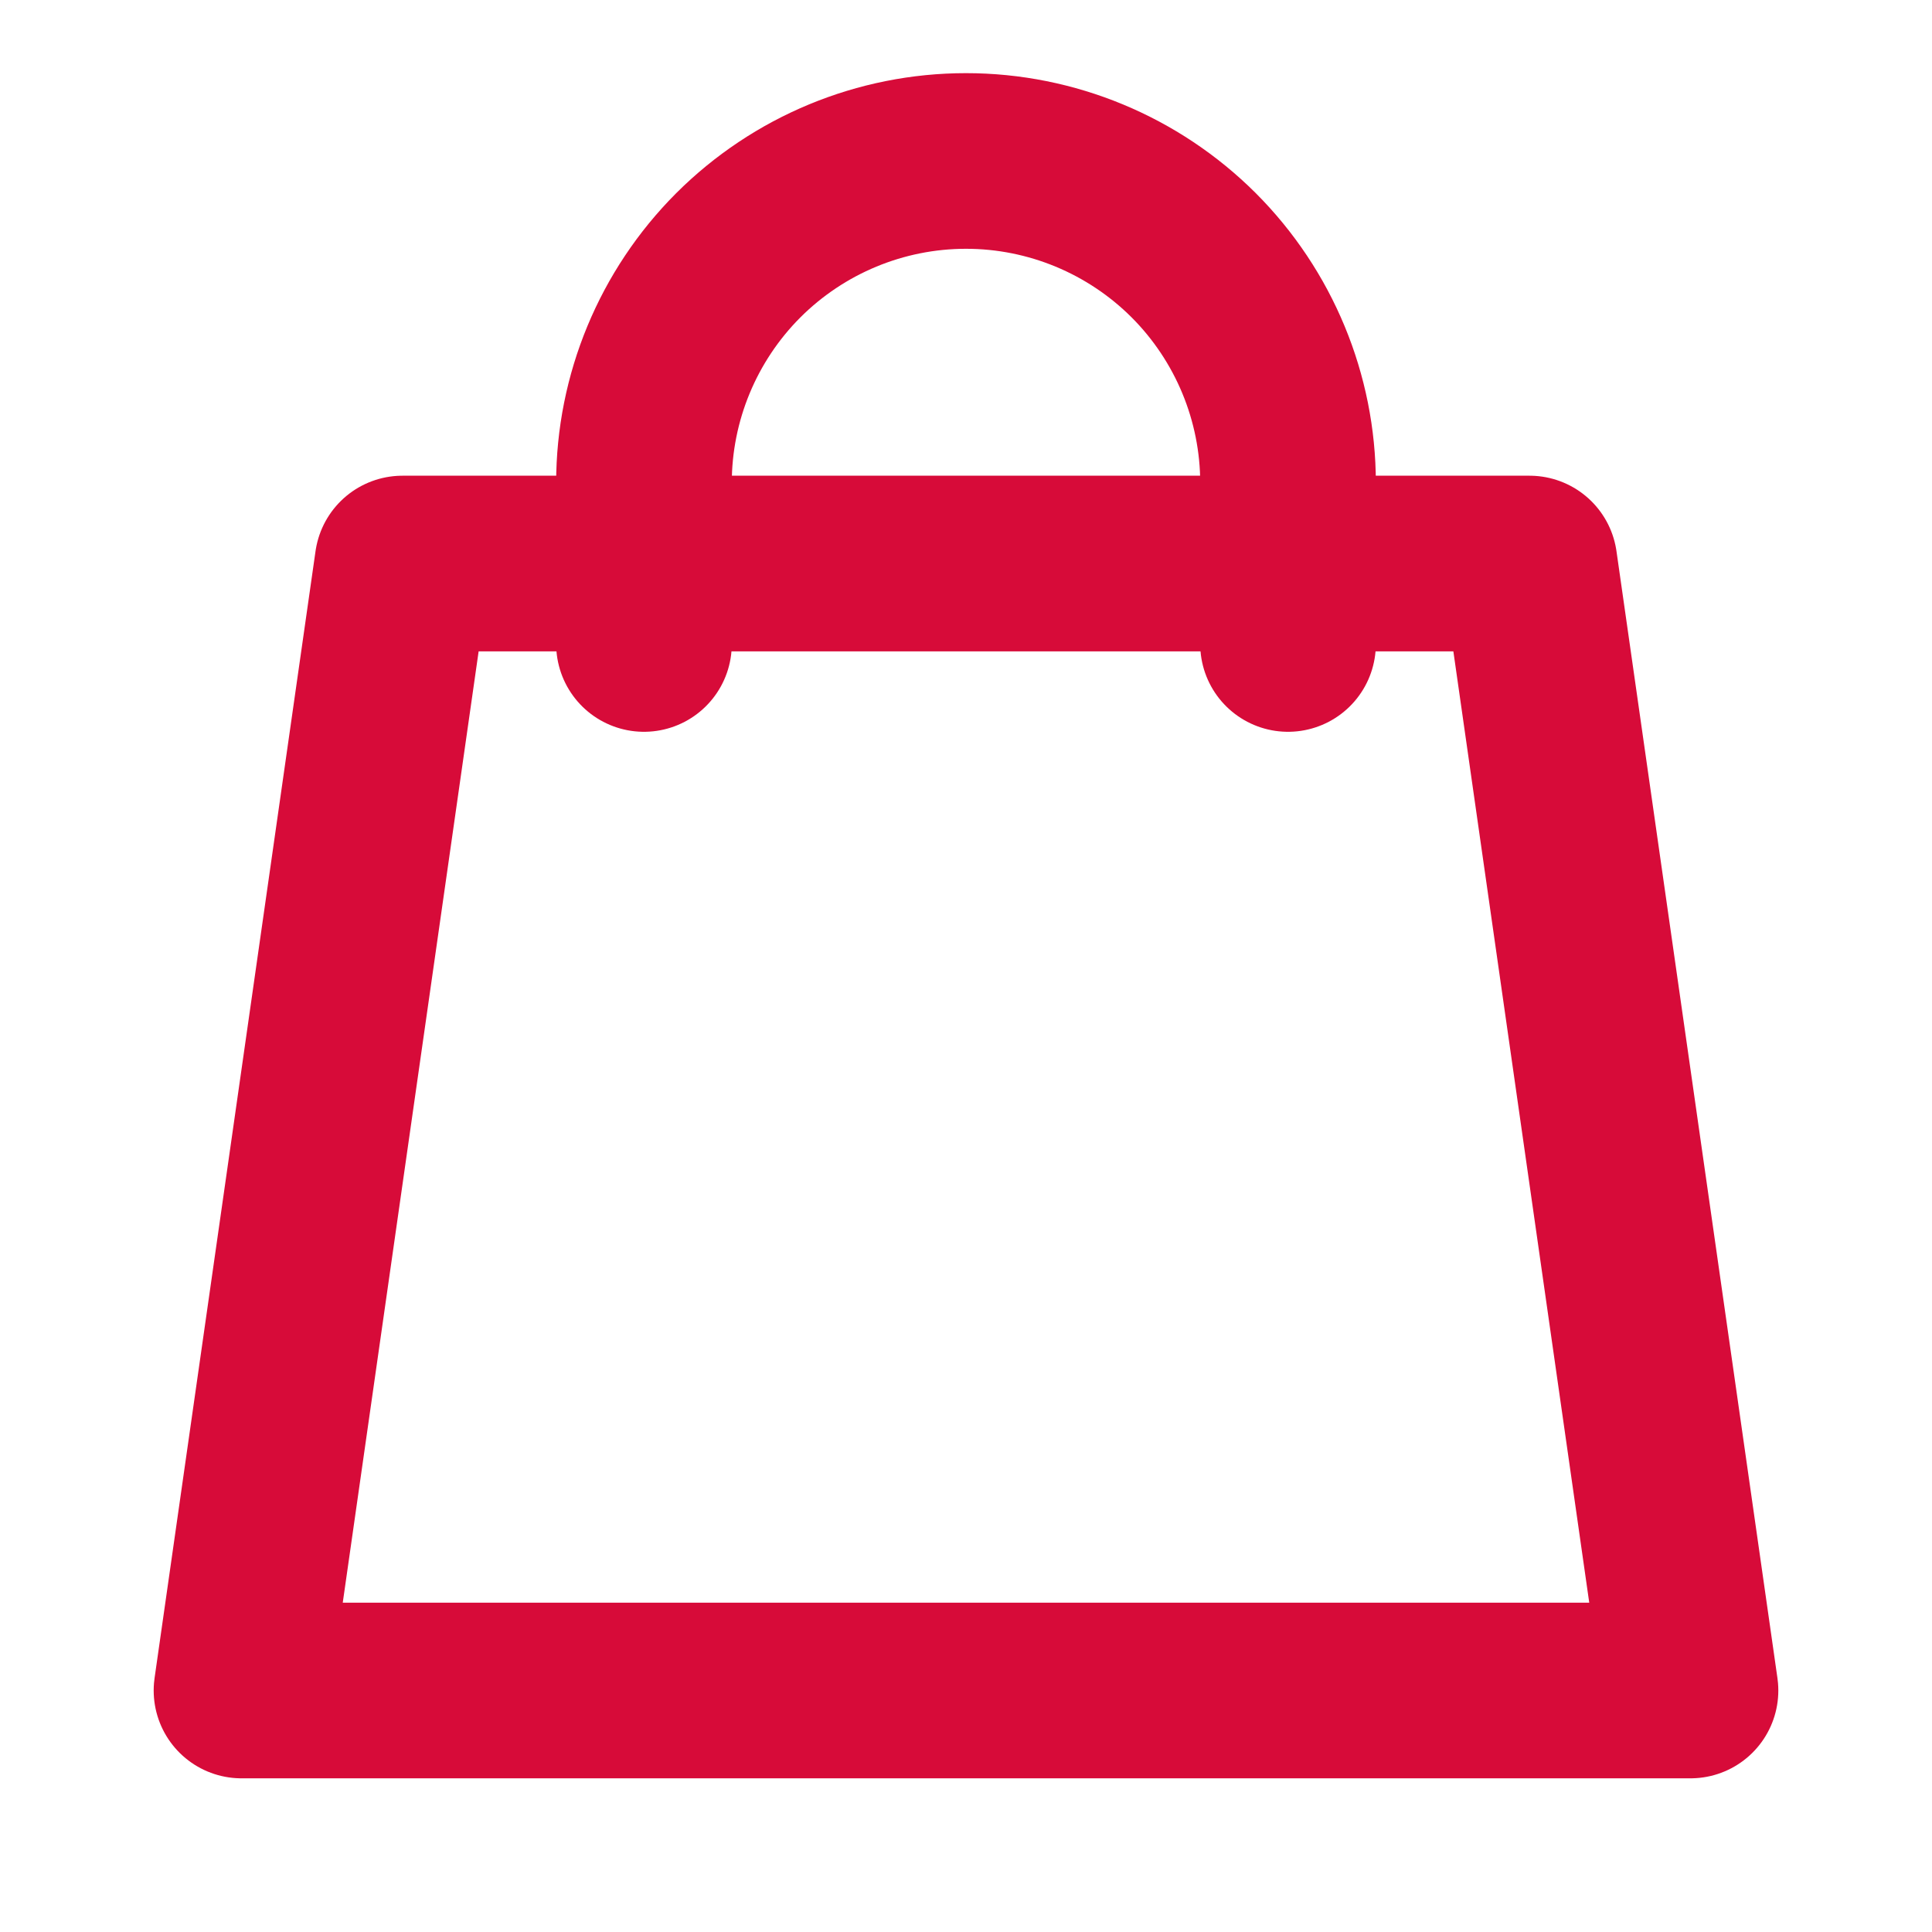
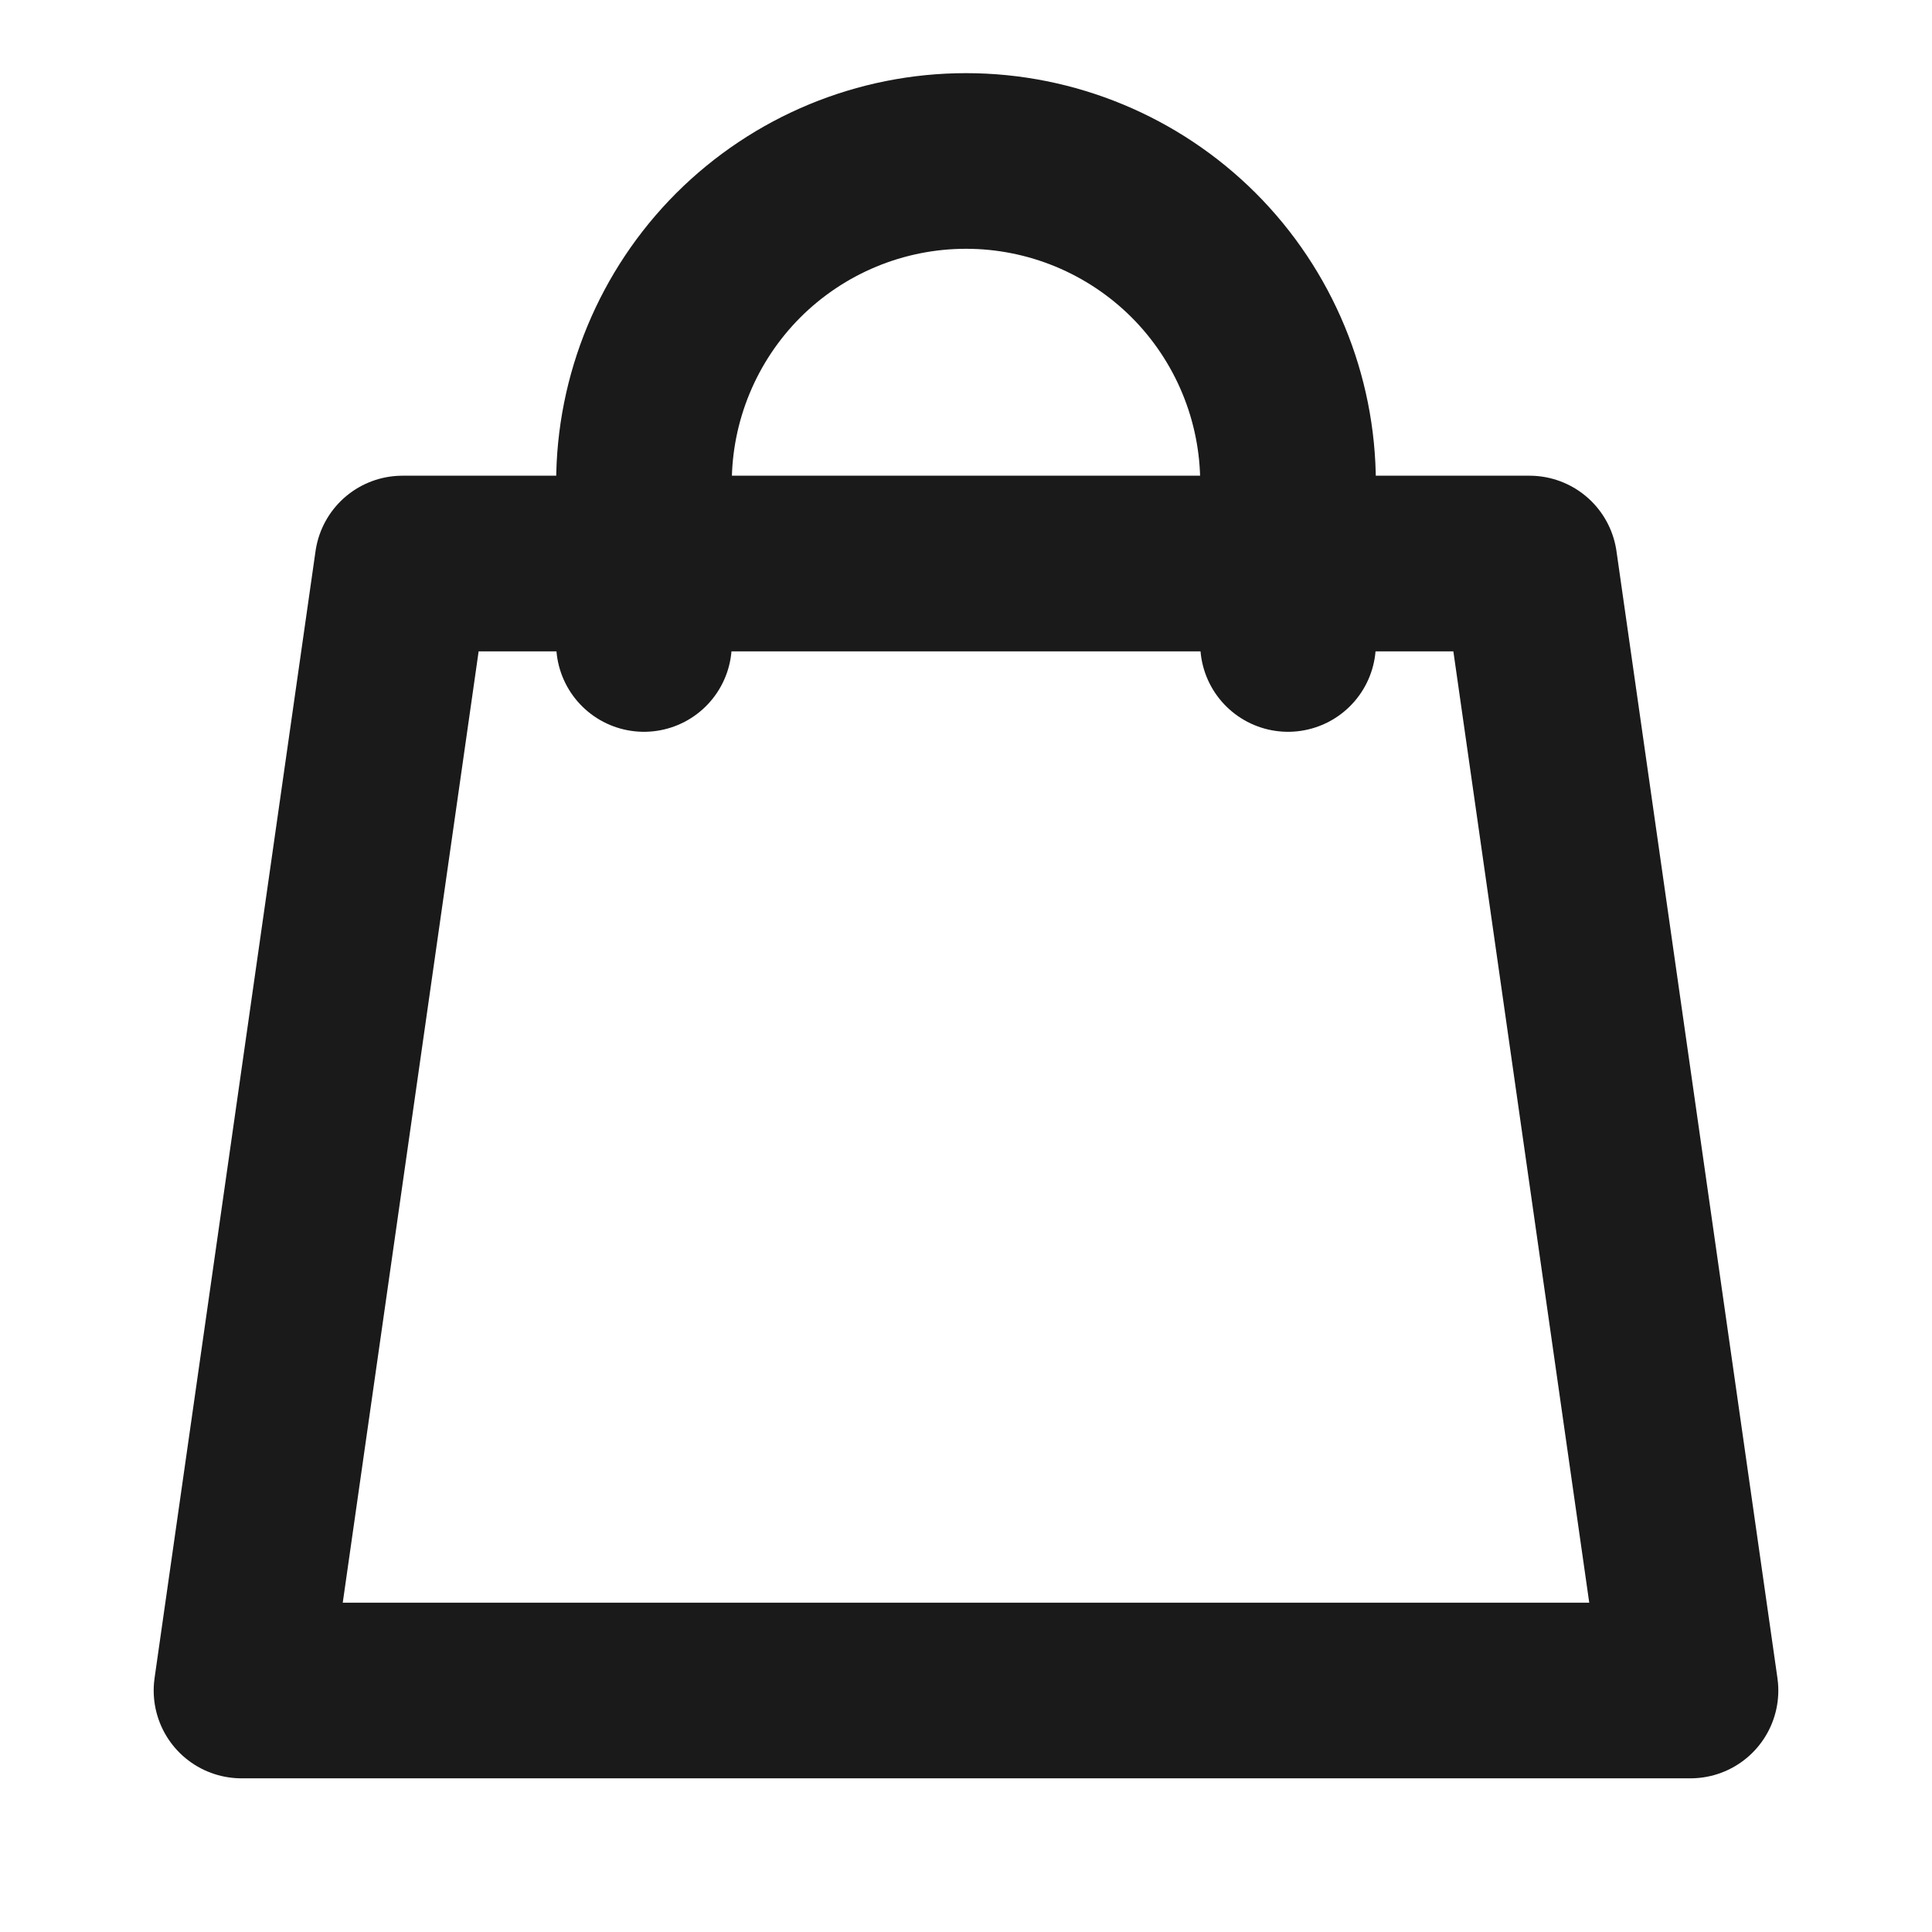
<svg xmlns="http://www.w3.org/2000/svg" preserveAspectRatio="none" overflow="visible" style="display: block;" width="22" height="22" viewBox="0 0 22 22" fill="none">
  <g id="Frame">
-     <path id="Icon / Shop" d="M7.333 7.333V5.5C7.333 4.528 7.72 3.595 8.407 2.907C9.095 2.22 10.027 1.833 11 1.833C11.973 1.833 12.905 2.22 13.593 2.907C14.28 3.595 14.667 4.528 14.667 5.5V7.333M4.583 6.417H17.417L19.25 19.25H2.75L4.583 6.417Z" stroke="#D70B39" stroke-width="2" stroke-linecap="round" stroke-linejoin="round" />
+     <path id="Icon / Shop" d="M7.333 7.333V5.5C7.333 4.528 7.72 3.595 8.407 2.907C9.095 2.22 10.027 1.833 11 1.833C11.973 1.833 12.905 2.22 13.593 2.907C14.28 3.595 14.667 4.528 14.667 5.5V7.333M4.583 6.417H17.417L19.25 19.25H2.75L4.583 6.417Z" stroke="#1A1A1A" stroke-width="2" stroke-linecap="round" stroke-linejoin="round" />
  </g>
</svg>
